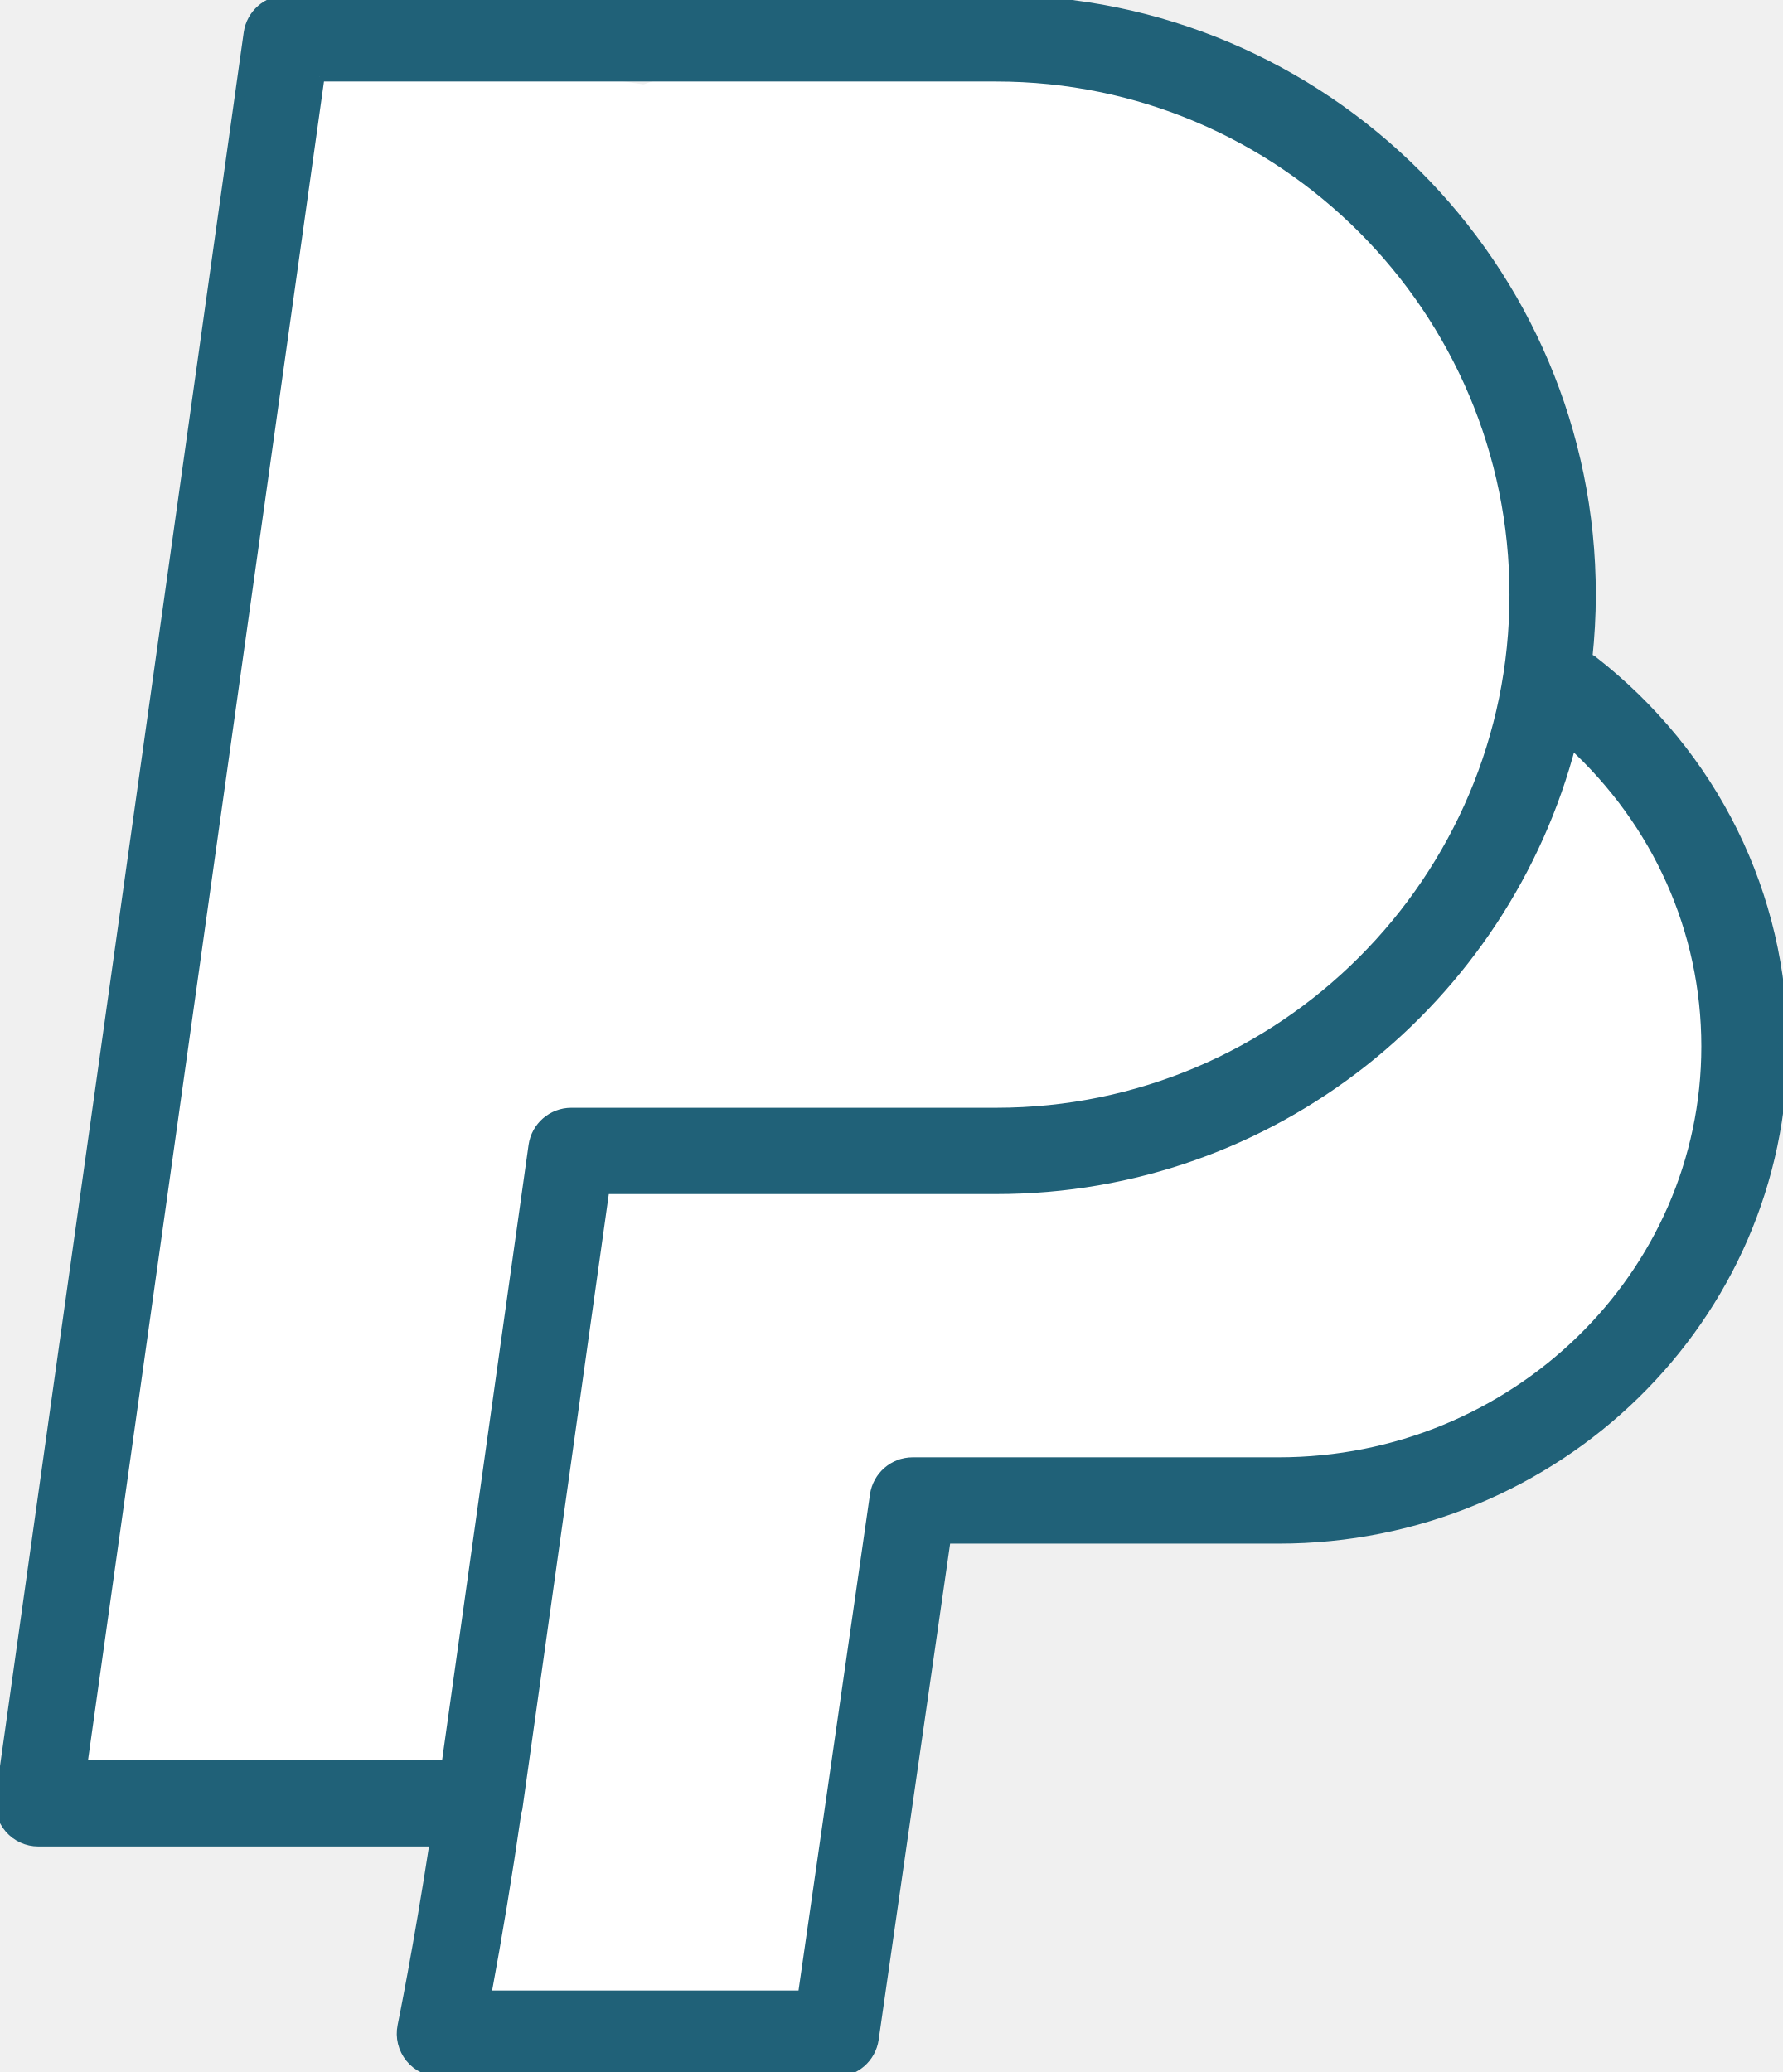
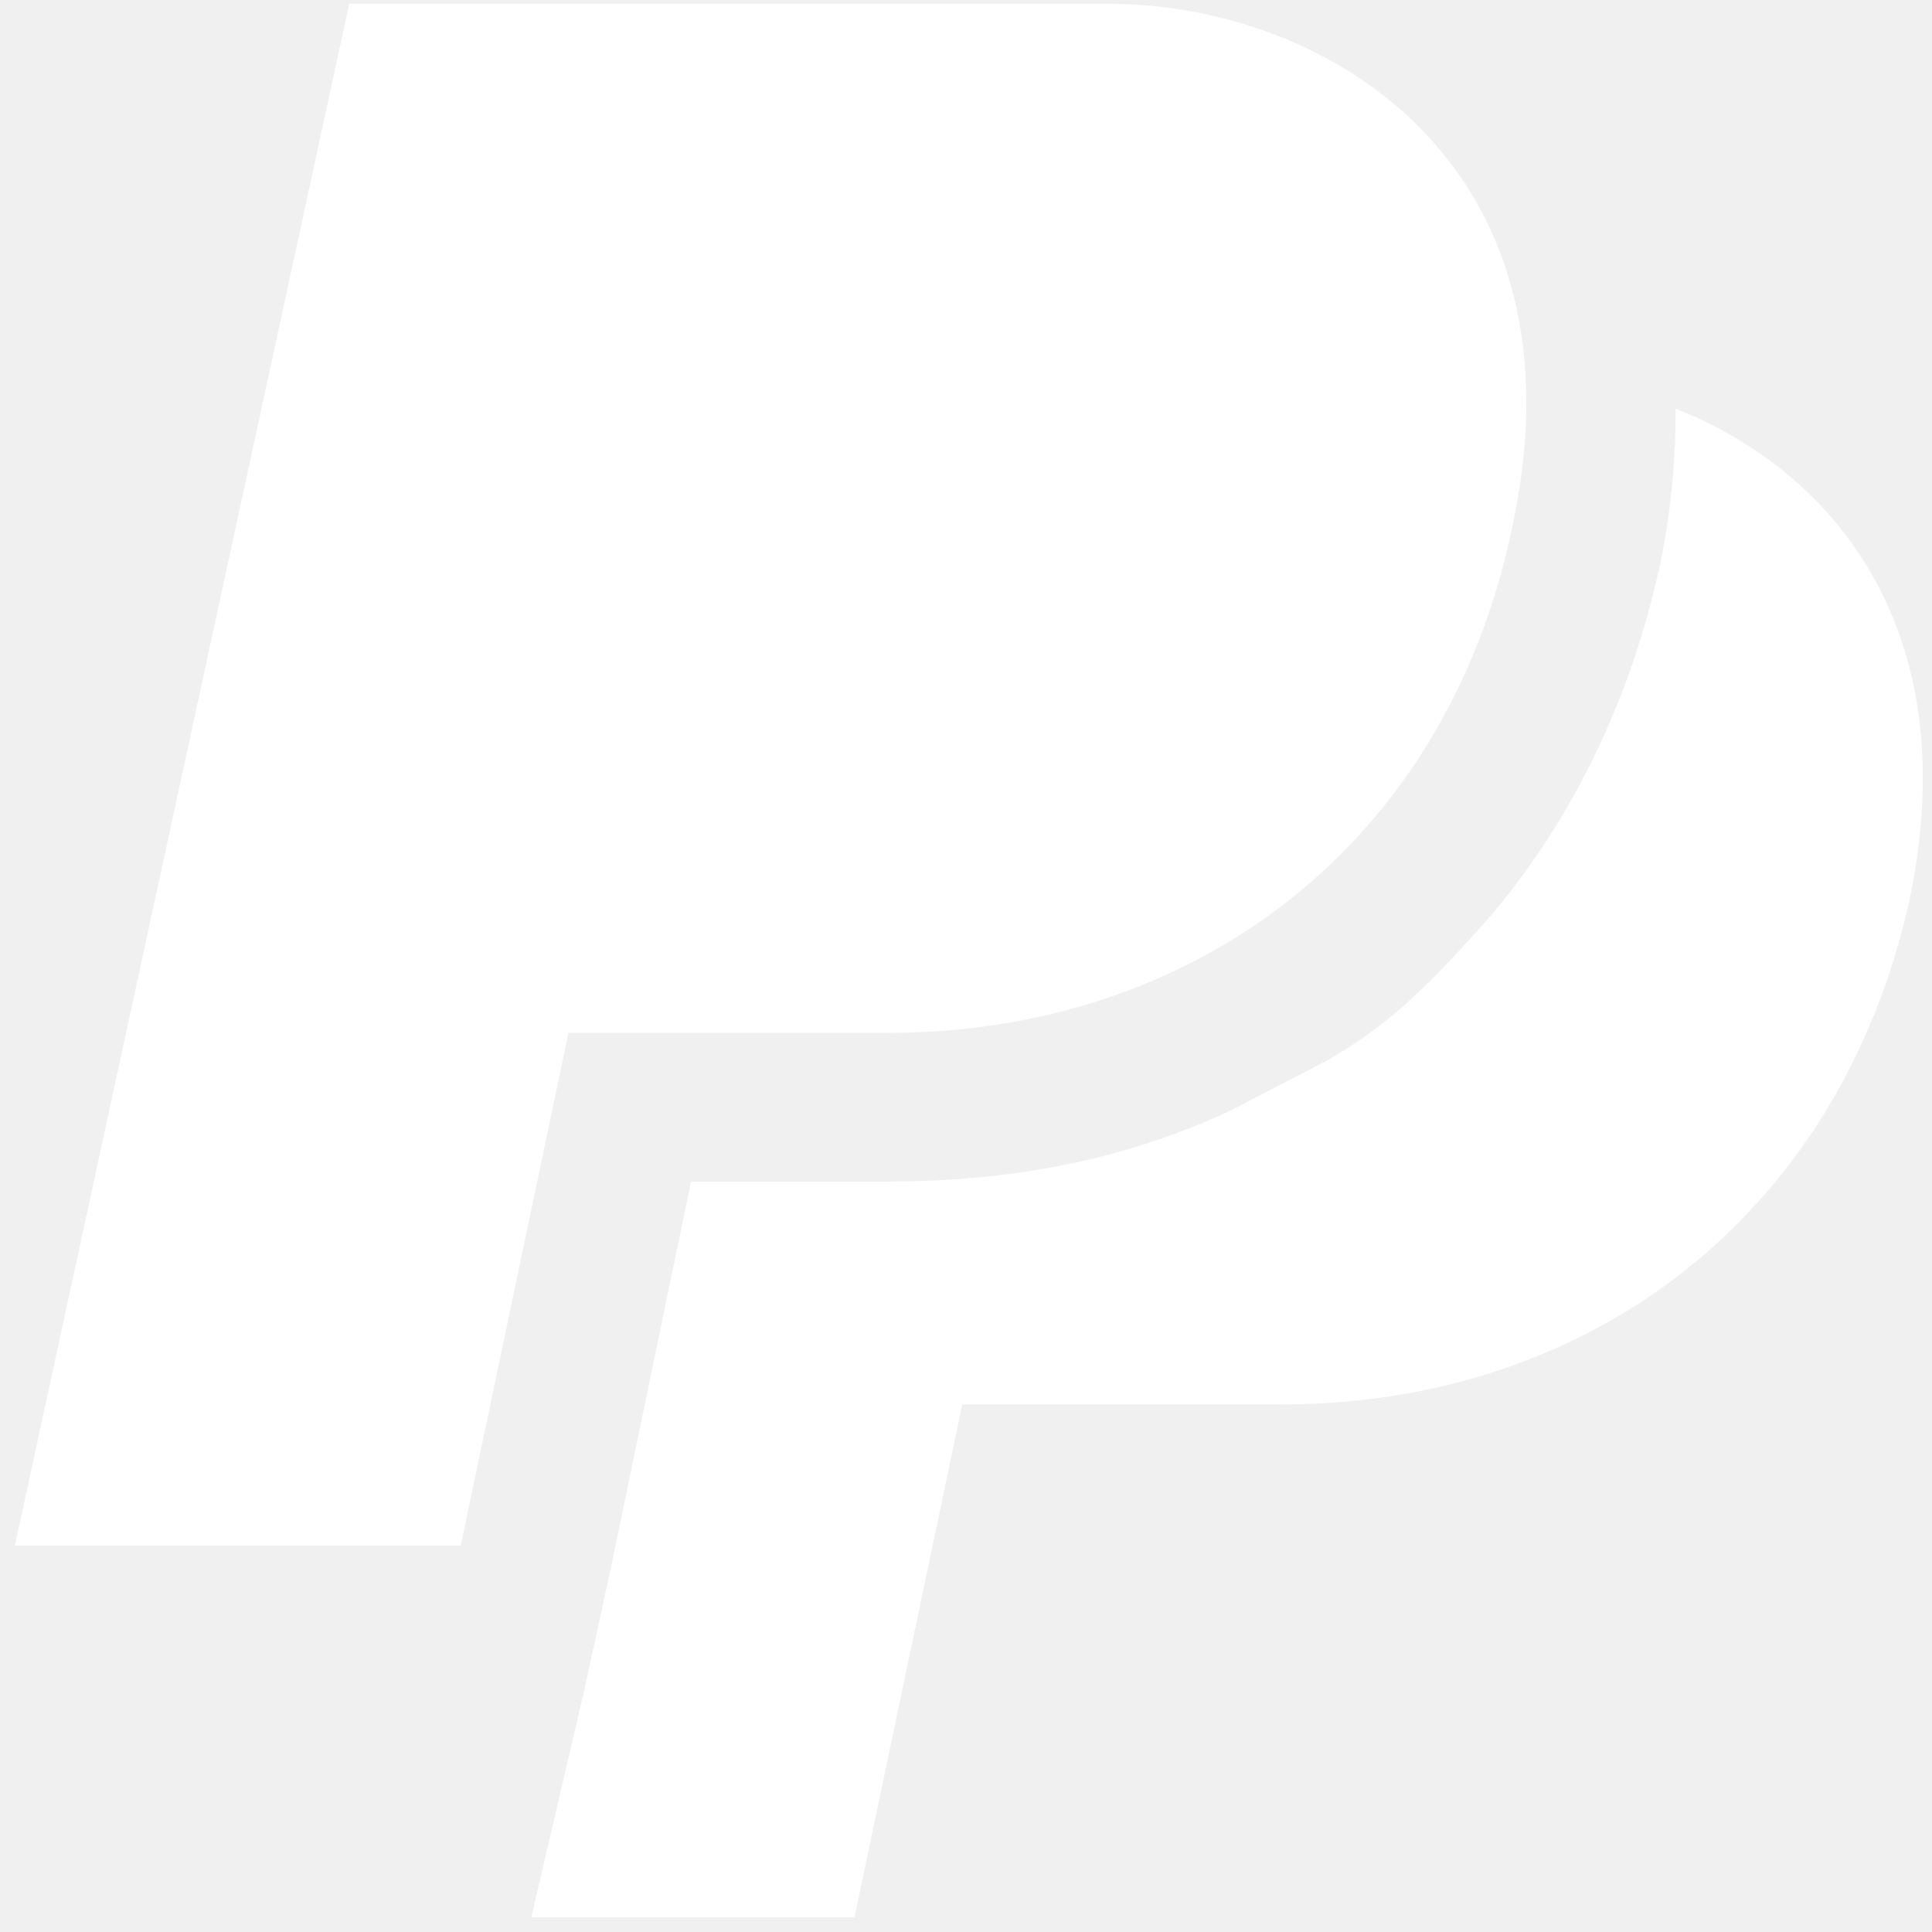
- <svg xmlns="http://www.w3.org/2000/svg" width="185.863" height="216.035">
-   <path fill="none" d="M-1-1h582v402H-1z" />
-   <g fill="#fff">
-     <path d="M33.58 3.65l51.349 7.898-27.634 179.638-51.348-7.899z" />
-     <path d="M80.28 3.602l35.342 5.437-31.368 203.91-35.342-5.437z" />
-     <ellipse ry="59" rx="68.5" cy="63.455" cx="92.932" fill-opacity="null" />
-     <ellipse ry="51" rx="59" cy="107.455" cx="122.432" fill-opacity="null" />
-   </g>
-   <path fill="#206178" stroke="#206178" d="M165.992 68.84c-.15-.117-.33-.152-.49-.244.23-2.169.361-4.367.361-6.596 0-34.188-27.816-62-62.008-62H29.863a4.001 4.001 0 0 0-3.96 3.442L.038 187.46a4.015 4.015 0 0 0 .941 3.183A4.002 4.002 0 0 0 4 192.02h41.305c-1.698 11.078-3.342 19.12-3.36 19.21a3.999 3.999 0 0 0 3.918 4.805h41.281a4.003 4.003 0 0 0 3.96-3.43l7.513-52.16h34.672c28.988 0 52.574-23.031 52.574-51.34 0-15.777-7.242-30.453-19.871-40.265zM33.339 8h70.516c29.782 0 54.008 24.223 54.008 54.012 0 29.77-24.227 53.988-54.008 53.988H59.558a4.001 4.001 0 0 0-3.96 3.445l-9.075 64.575H8.601L33.34 8zm99.95 144.445H95.151a4.004 4.004 0 0 0-3.961 3.43l-7.512 52.16H50.706a475.514 475.514 0 0 0 3.118-18.883c.006-.048-.014-.091-.008-.14.039-.149.122-.277.144-.434L63.035 124h40.82c28.818 0 53.036-19.784 59.959-46.465 8.942 8.183 14.049 19.48 14.049 31.57 0 23.899-19.996 43.34-44.575 43.34z" />
+ <svg xmlns="http://www.w3.org/2000/svg" viewBox="0 0 52 52">
+   <path d="M9.4.1l-9 41.5h12l2.9-13.8h8.6c8.2 0 15-5 16.8-13.6C42.8 4.5 35.8.1 29.8.1H9.4zM45.1 11c0 1.3-.1 2.6-.4 4.1-.8 3.8-2.5 7.2-4.8 9.8-1.7 1.9-2.6 2.7-4.1 3.6l-2.7 1.4c-2.8 1.3-5.8 1.9-9.2 1.9h-5.3l-2.2 10.6-.7 3.2-1.4 6H23l2.9-13.8h8.6c8.2 0 15-5 16.9-13.6 1.5-7.2-2-11.5-6.3-13.2z" fill="#fff" />
</svg>
